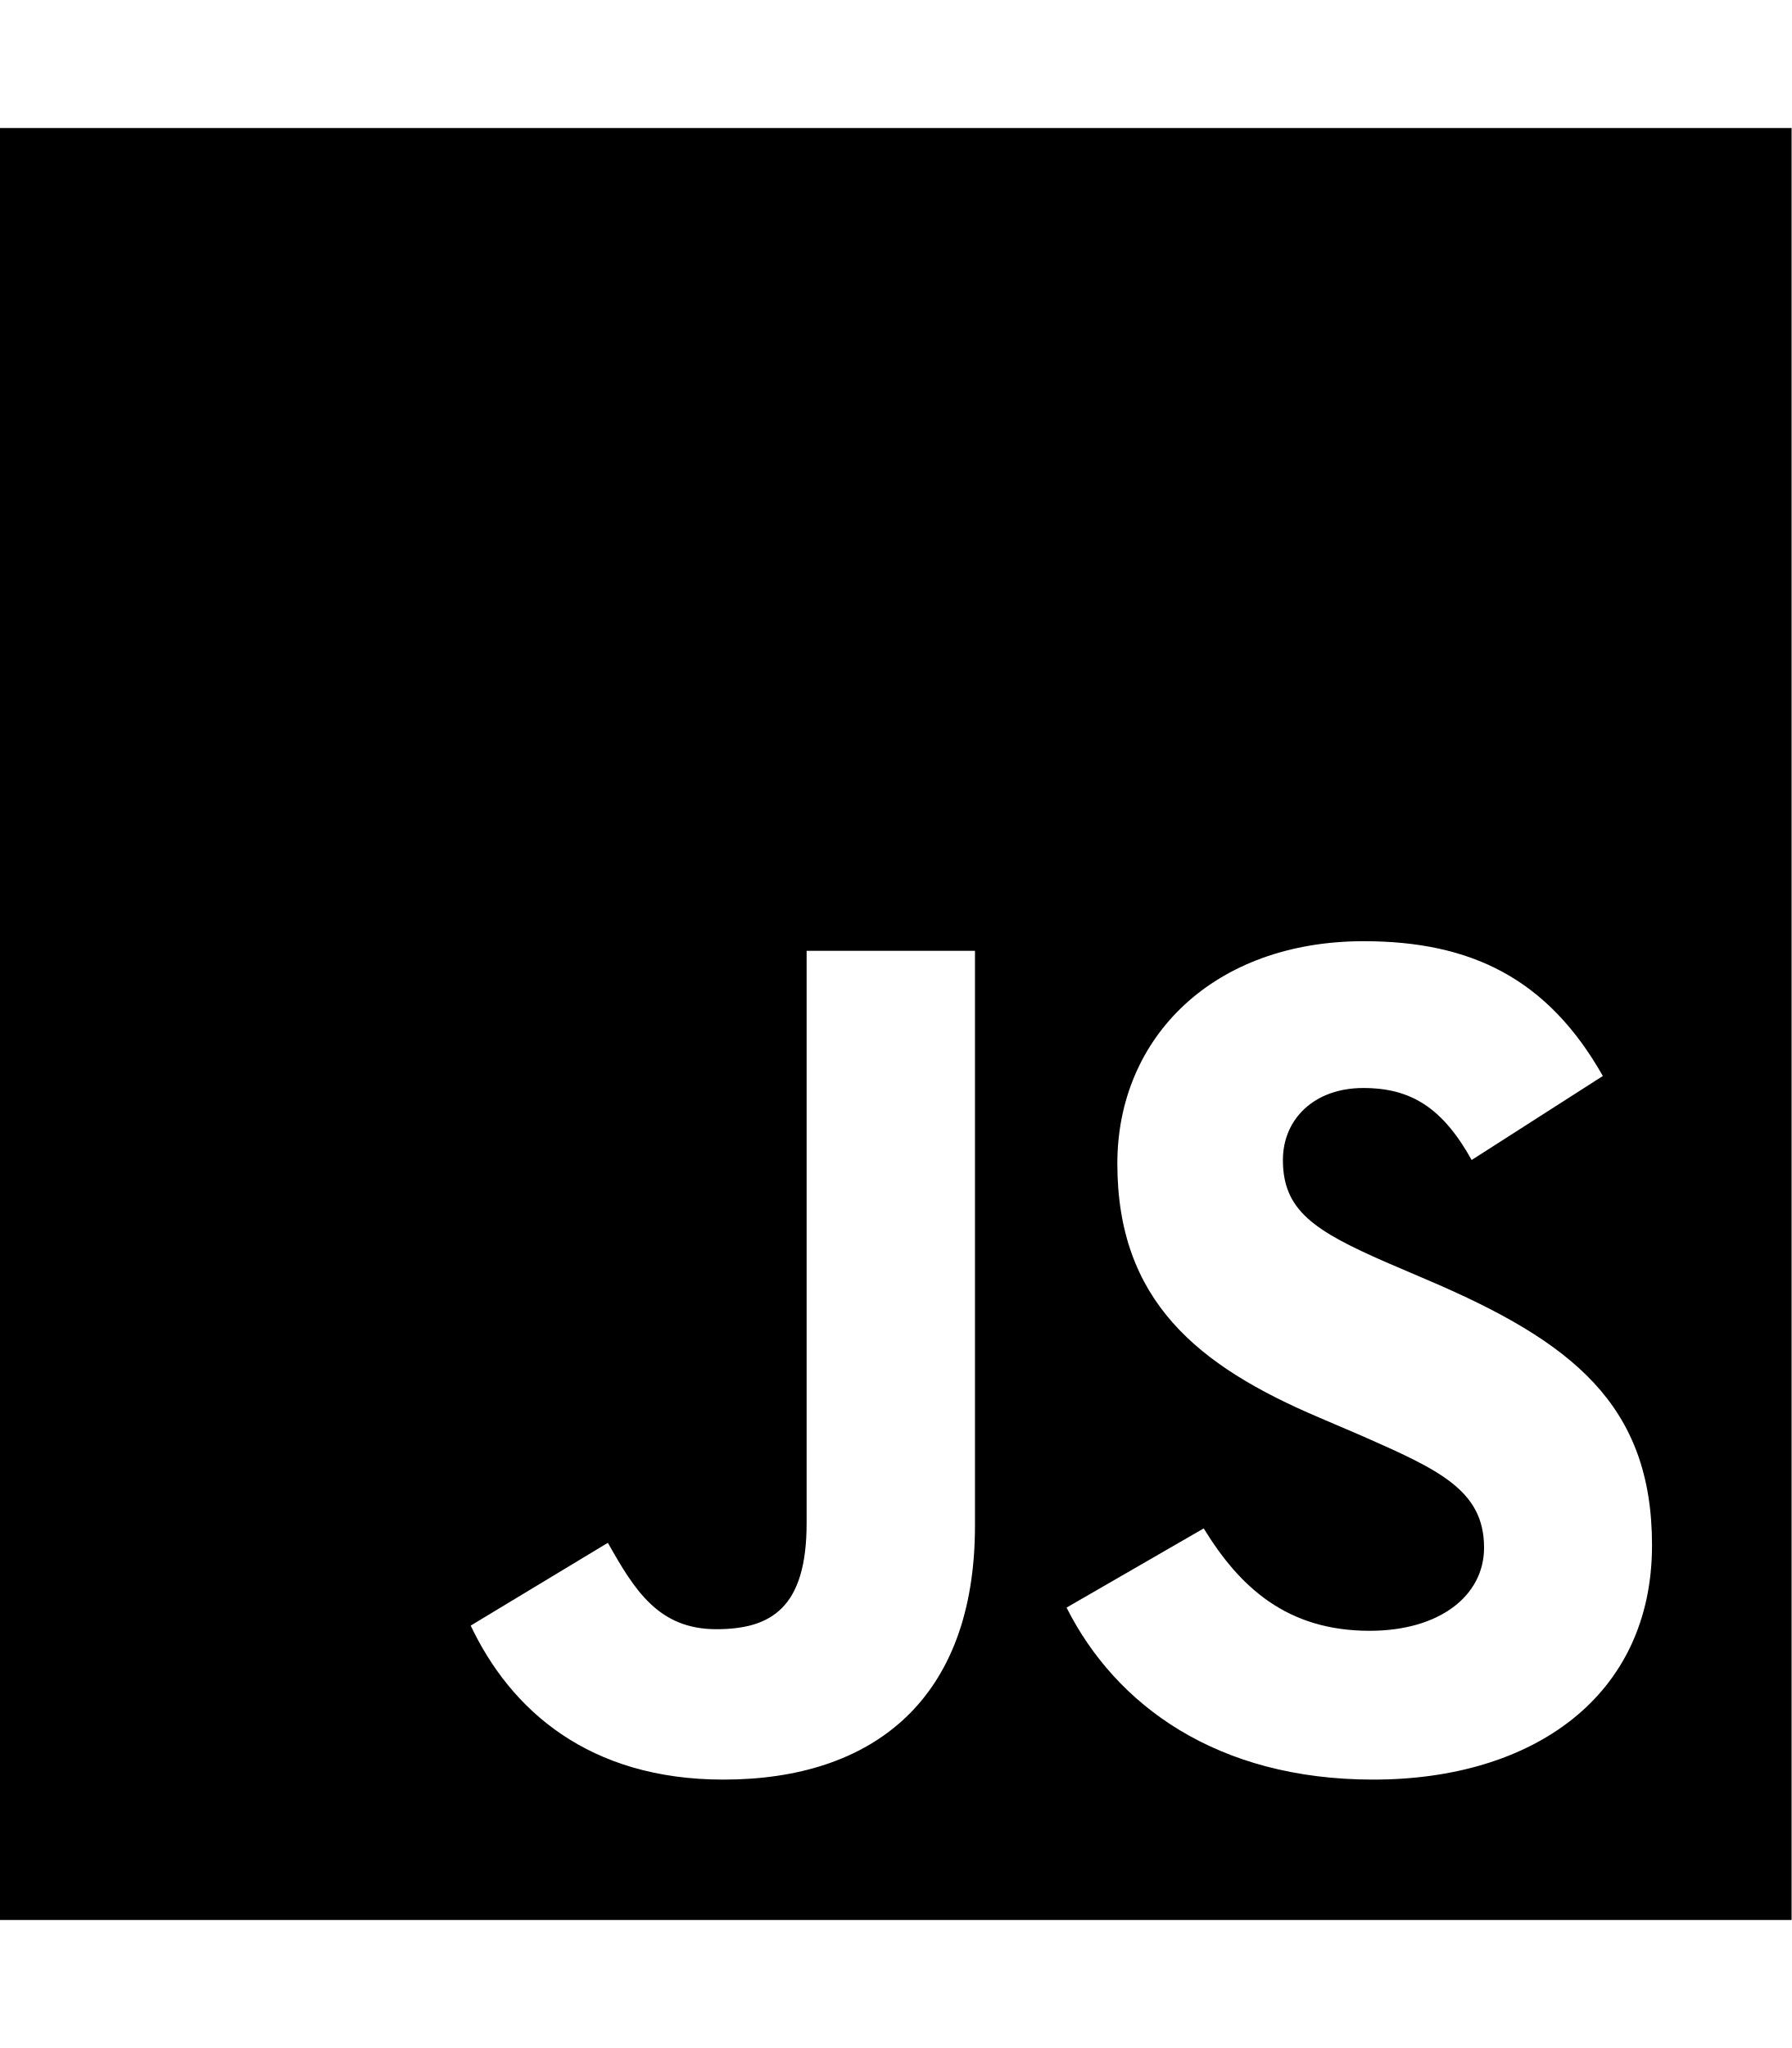
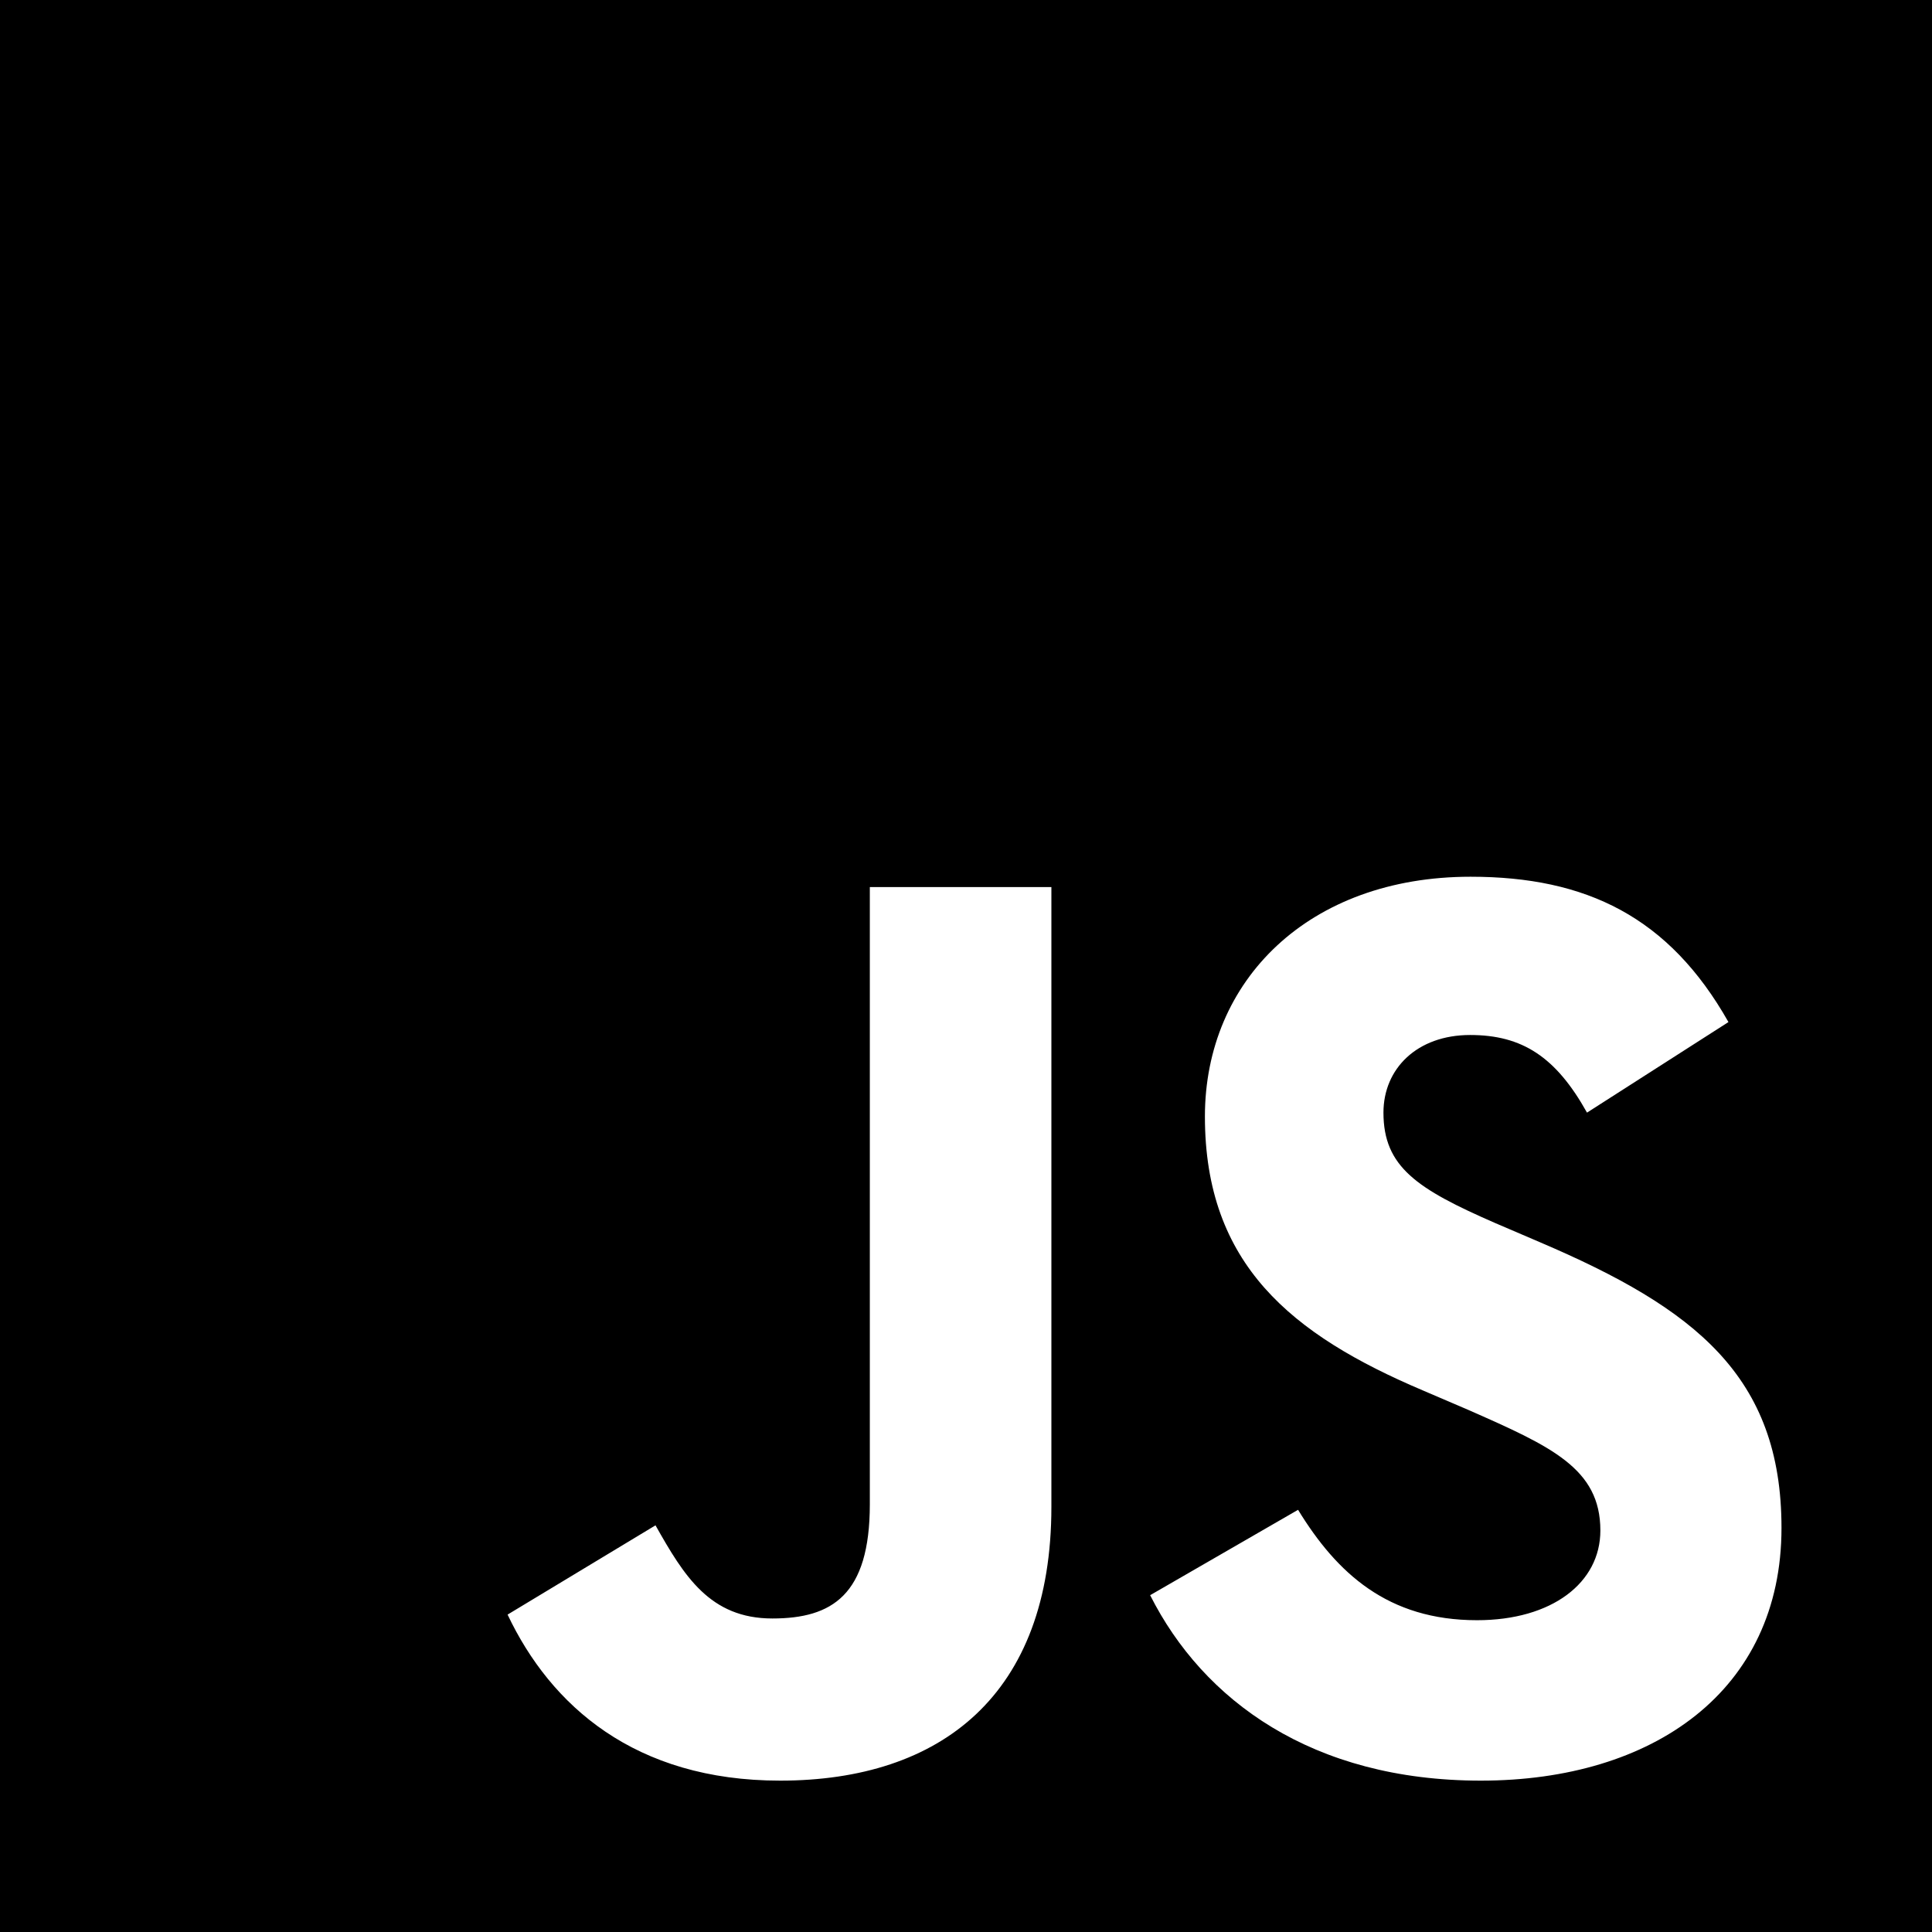
- <svg xmlns="http://www.w3.org/2000/svg" viewBox="0 0 448 512">
-   <path d="M0 32v448h448V32H0zm243.8 349.4c0 43.6-25.6 63.5-62.9 63.5-33.7 0-53.2-17.4-63.2-38.5l34.3-20.7c6.6 11.7 12.6 21.6 27.1 21.6 13.8 0 22.6-5.4 22.6-26.5V237.7h42.1v143.7zm99.6 63.5c-39.1 0-64.4-18.6-76.7-43l34.3-19.8c9 14.7 20.8 25.6 41.5 25.6 17.4 0 28.6-8.7 28.6-20.8 0-14.4-11.4-19.5-30.7-28l-10.5-4.5c-30.4-12.9-50.5-29.2-50.5-63.5 0-31.6 24.1-55.6 61.6-55.6 26.8 0 46 9.3 59.8 33.7L368 290c-7.2-12.9-15-18-27.1-18-12.3 0-20.1 7.8-20.1 18 0 12.6 7.8 17.7 25.9 25.6l10.5 4.5c35.8 15.3 55.9 31 55.9 66.2 0 37.8-29.8 58.6-69.7 58.6z" />
+ <svg xmlns="http://www.w3.org/2000/svg" width="100%" height="100%" viewBox="0 0 124 124" version="1.1" xml:space="preserve" style="fill-rule:evenodd;clip-rule:evenodd;stroke-linejoin:round;stroke-miterlimit:2;">
+   <g transform="matrix(0.276786,0,0,0.276786,0,-8.85714)">
+     <path d="M0,32L0,480L448,480L448,32L0,32ZM243.8,381.4C243.8,425 218.2,444.9 180.9,444.9C147.2,444.9 127.7,427.5 117.7,406.4L152,385.7C158.6,397.4 164.6,407.3 179.1,407.3C192.9,407.3 201.7,401.9 201.7,380.8L201.7,237.7L243.8,237.7L243.8,381.4ZM343.4,444.9C304.3,444.9 279,426.3 266.7,401.9L301,382.1C310,396.8 321.8,407.7 342.5,407.7C359.9,407.7 371.1,399 371.1,386.9C371.1,372.5 359.7,367.4 340.4,358.9L329.9,354.4C299.5,341.5 279.4,325.2 279.4,290.9C279.4,259.3 303.5,235.3 341,235.3C367.8,235.3 387,244.6 400.8,269L368,290C360.8,277.1 353,272 340.9,272C328.6,272 320.8,279.8 320.8,290C320.8,302.6 328.6,307.7 346.7,315.6L357.2,320.1C393,335.4 413.1,351.1 413.1,386.3C413.1,424.1 383.3,444.9 343.4,444.9Z" style="fill-rule:nonzero;" />
+   </g>
</svg>
